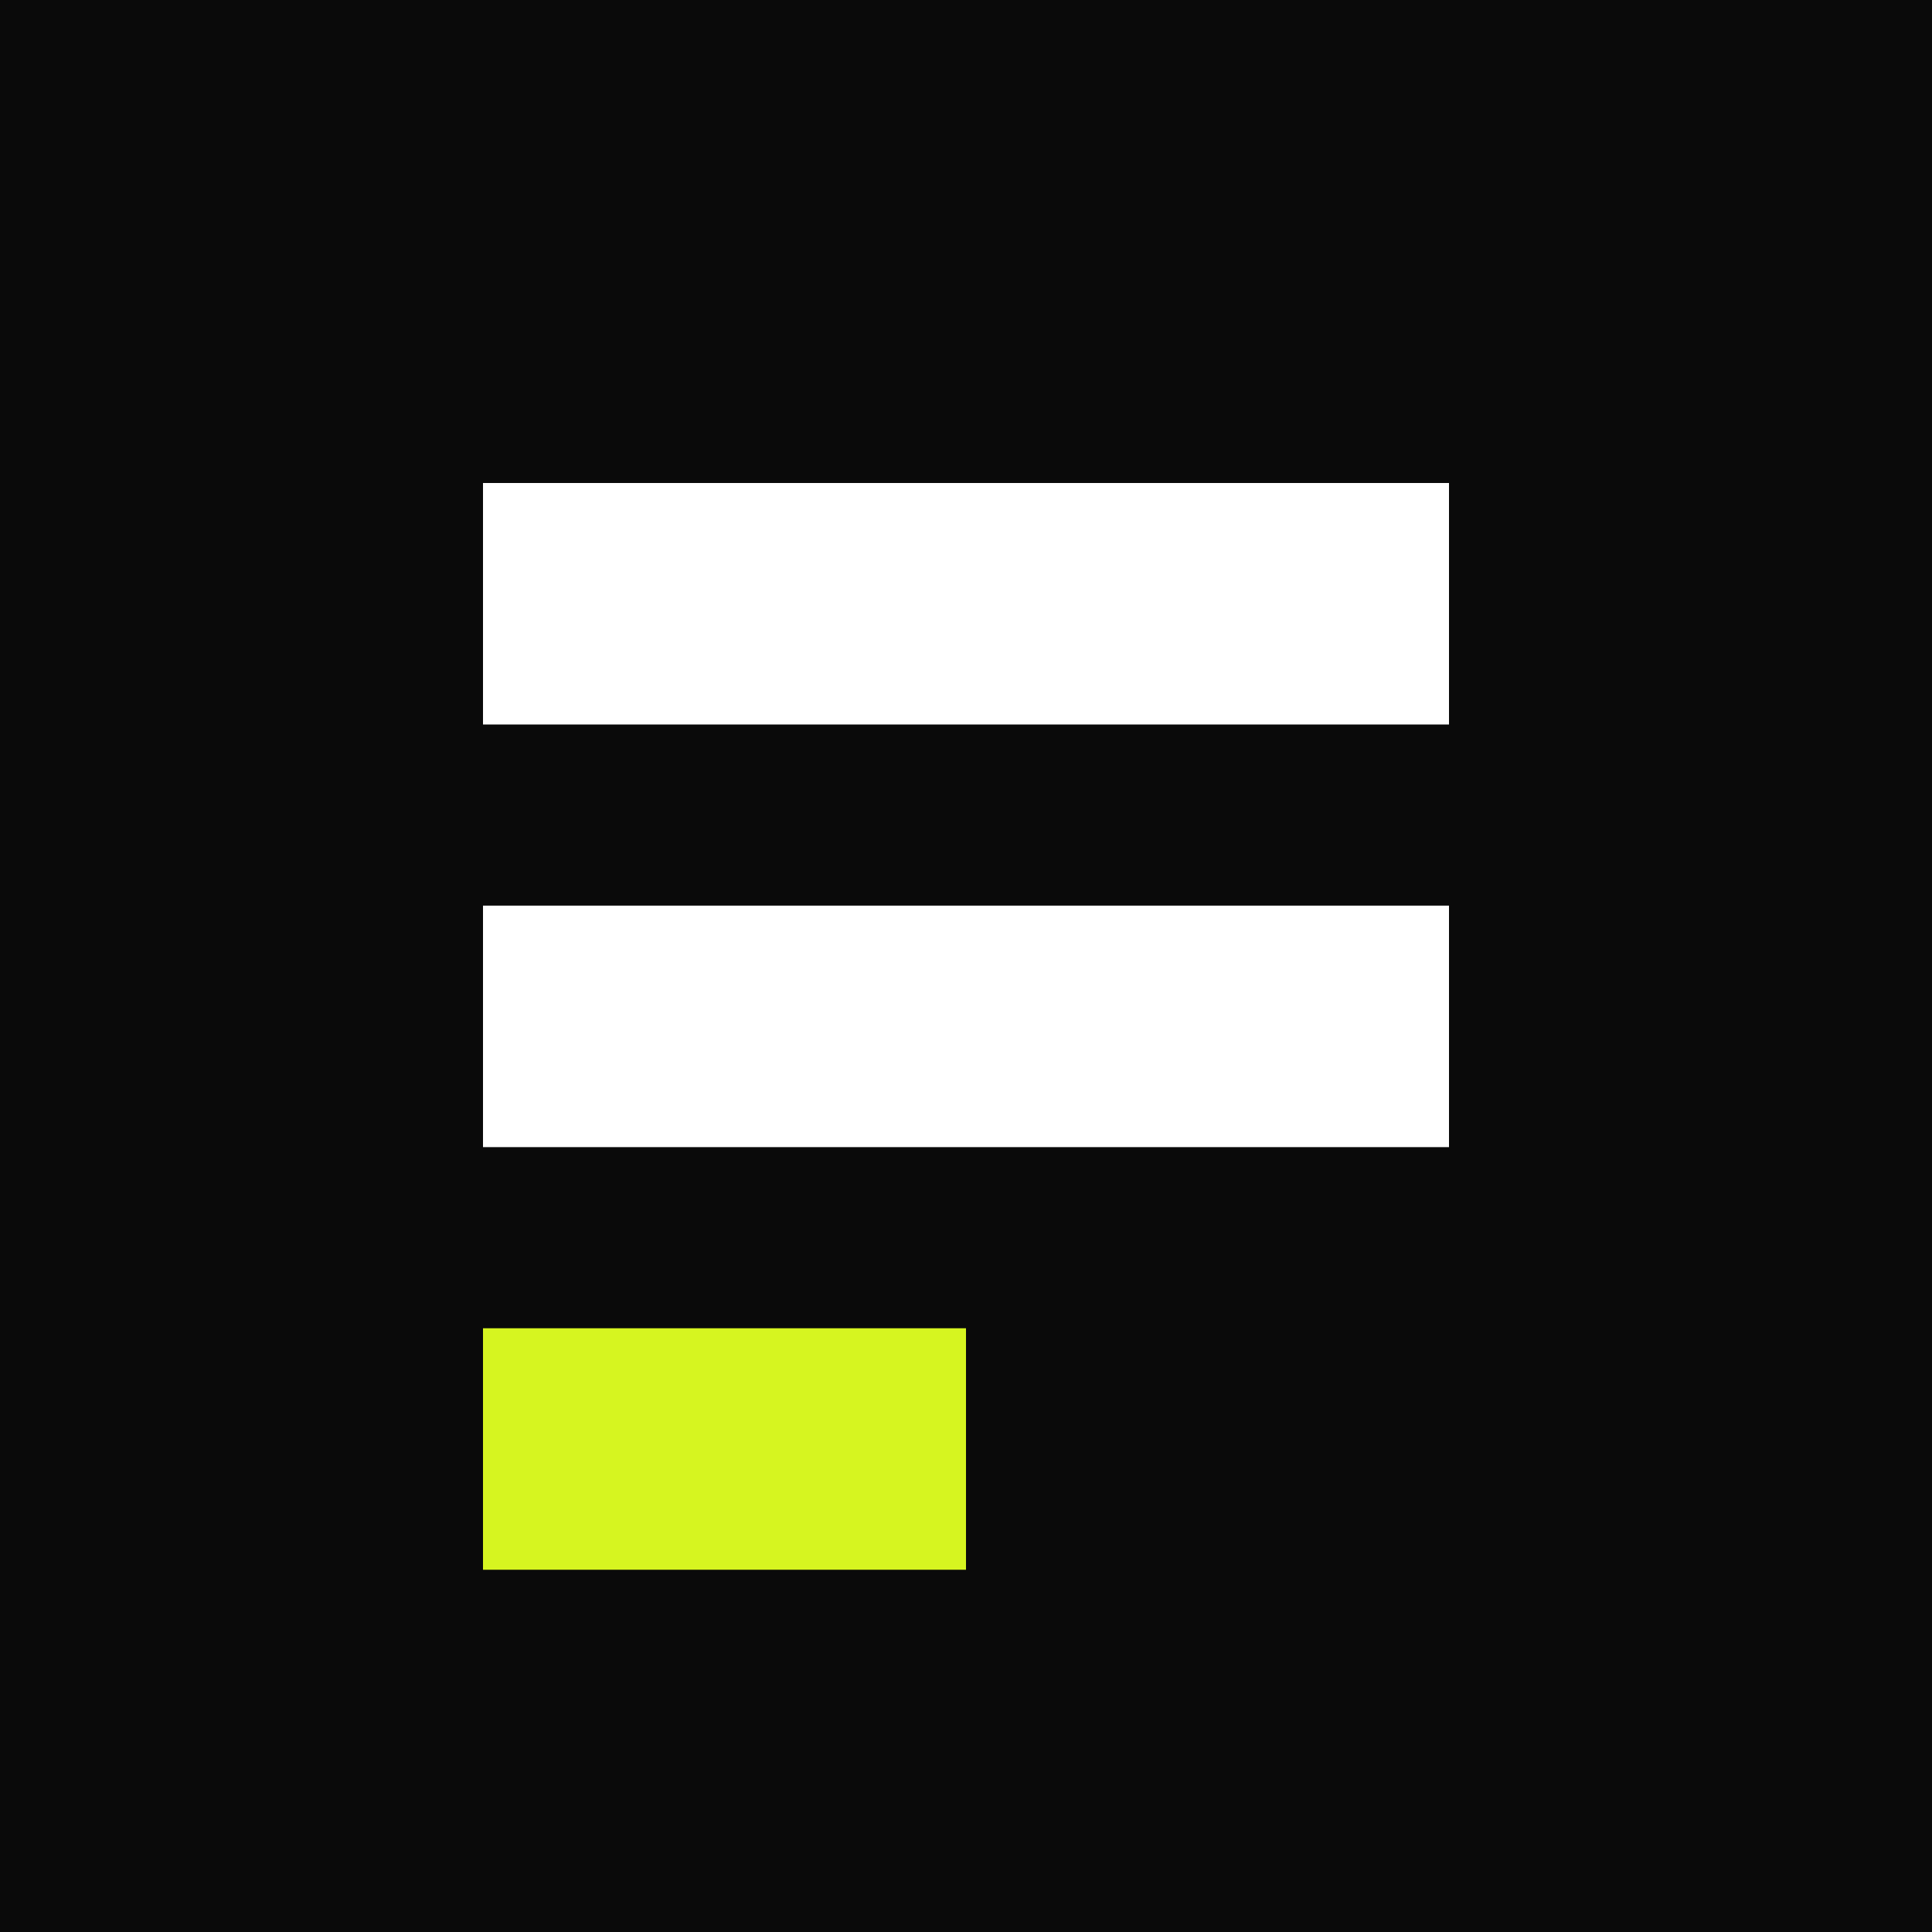
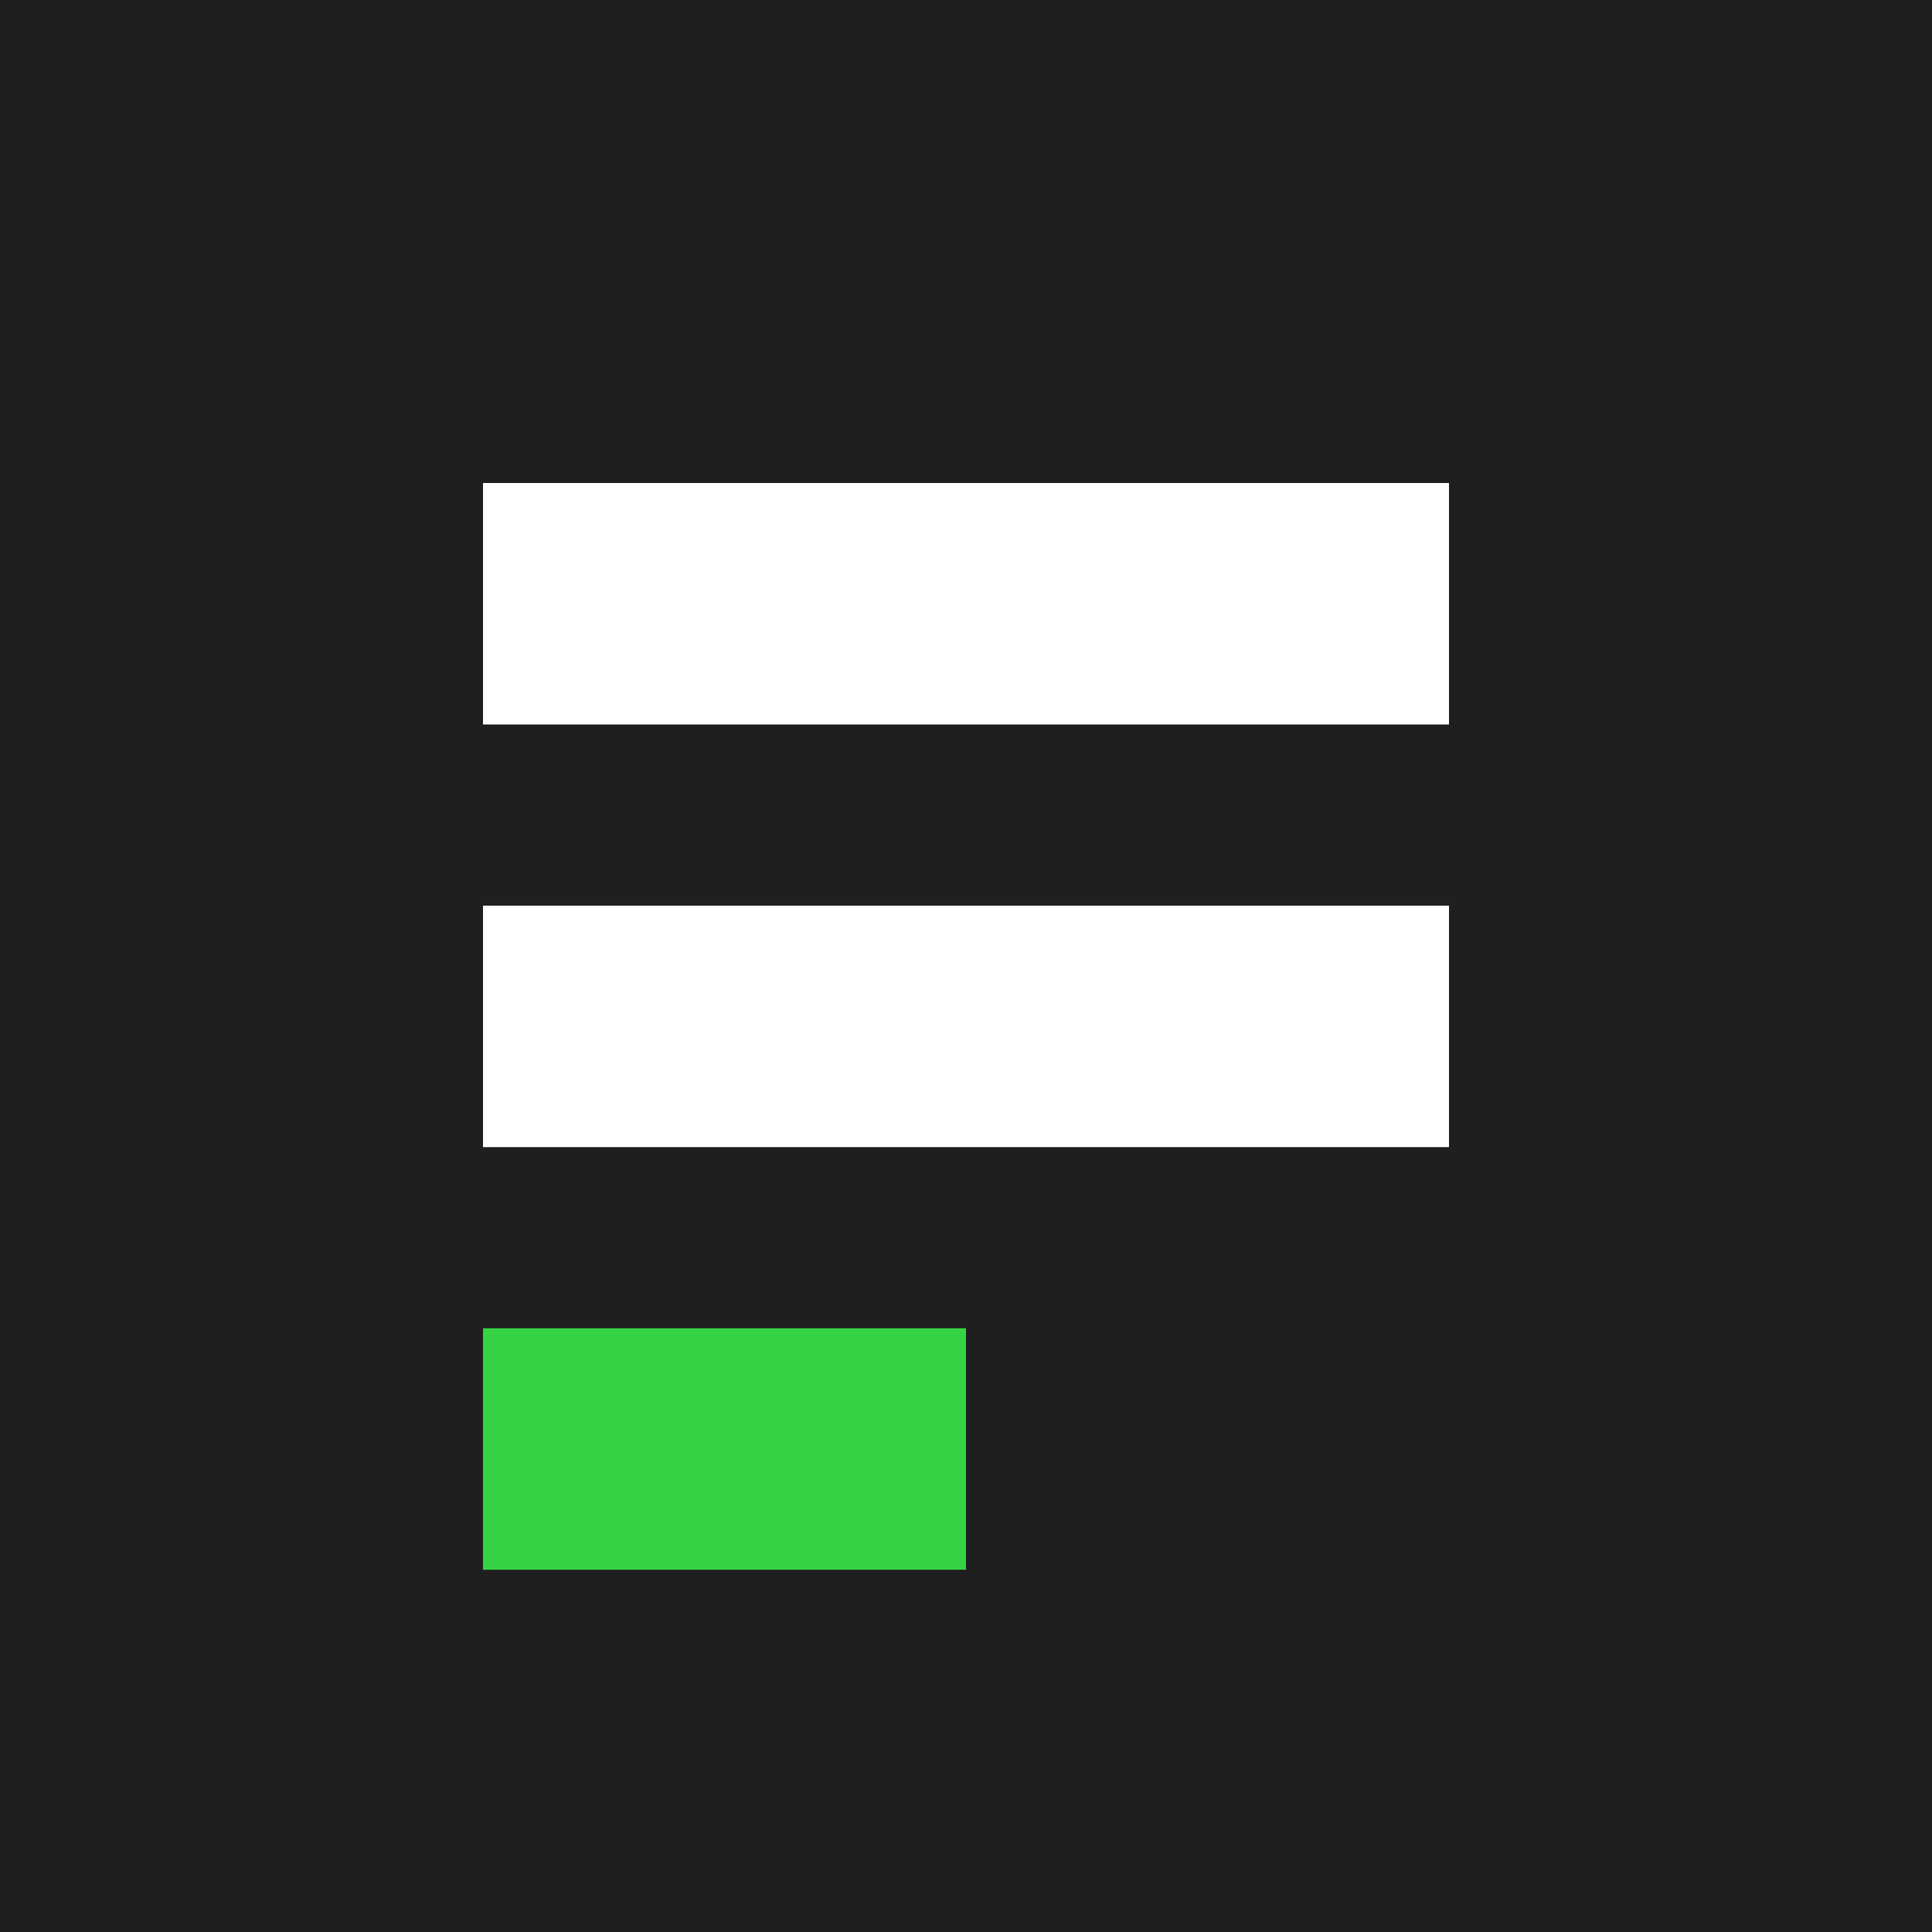
<svg xmlns="http://www.w3.org/2000/svg" viewBox="0 0 32 32" role="img" aria-label="agentdraft">
-   <rect width="32" height="32" fill="#0a0a0a" />
+   <rect width="32" height="32" fill="#1f1f1f" />
  <g fill="#ffffff">
    <rect x="8" y="8" width="16" height="4" />
    <rect x="8" y="15" width="16" height="4" />
  </g>
-   <rect x="8" y="22" width="8" height="4" fill="#d6f520" />
+   <rect x="8" y="22" width="8" height="4" fill="#34d343" />
</svg>
